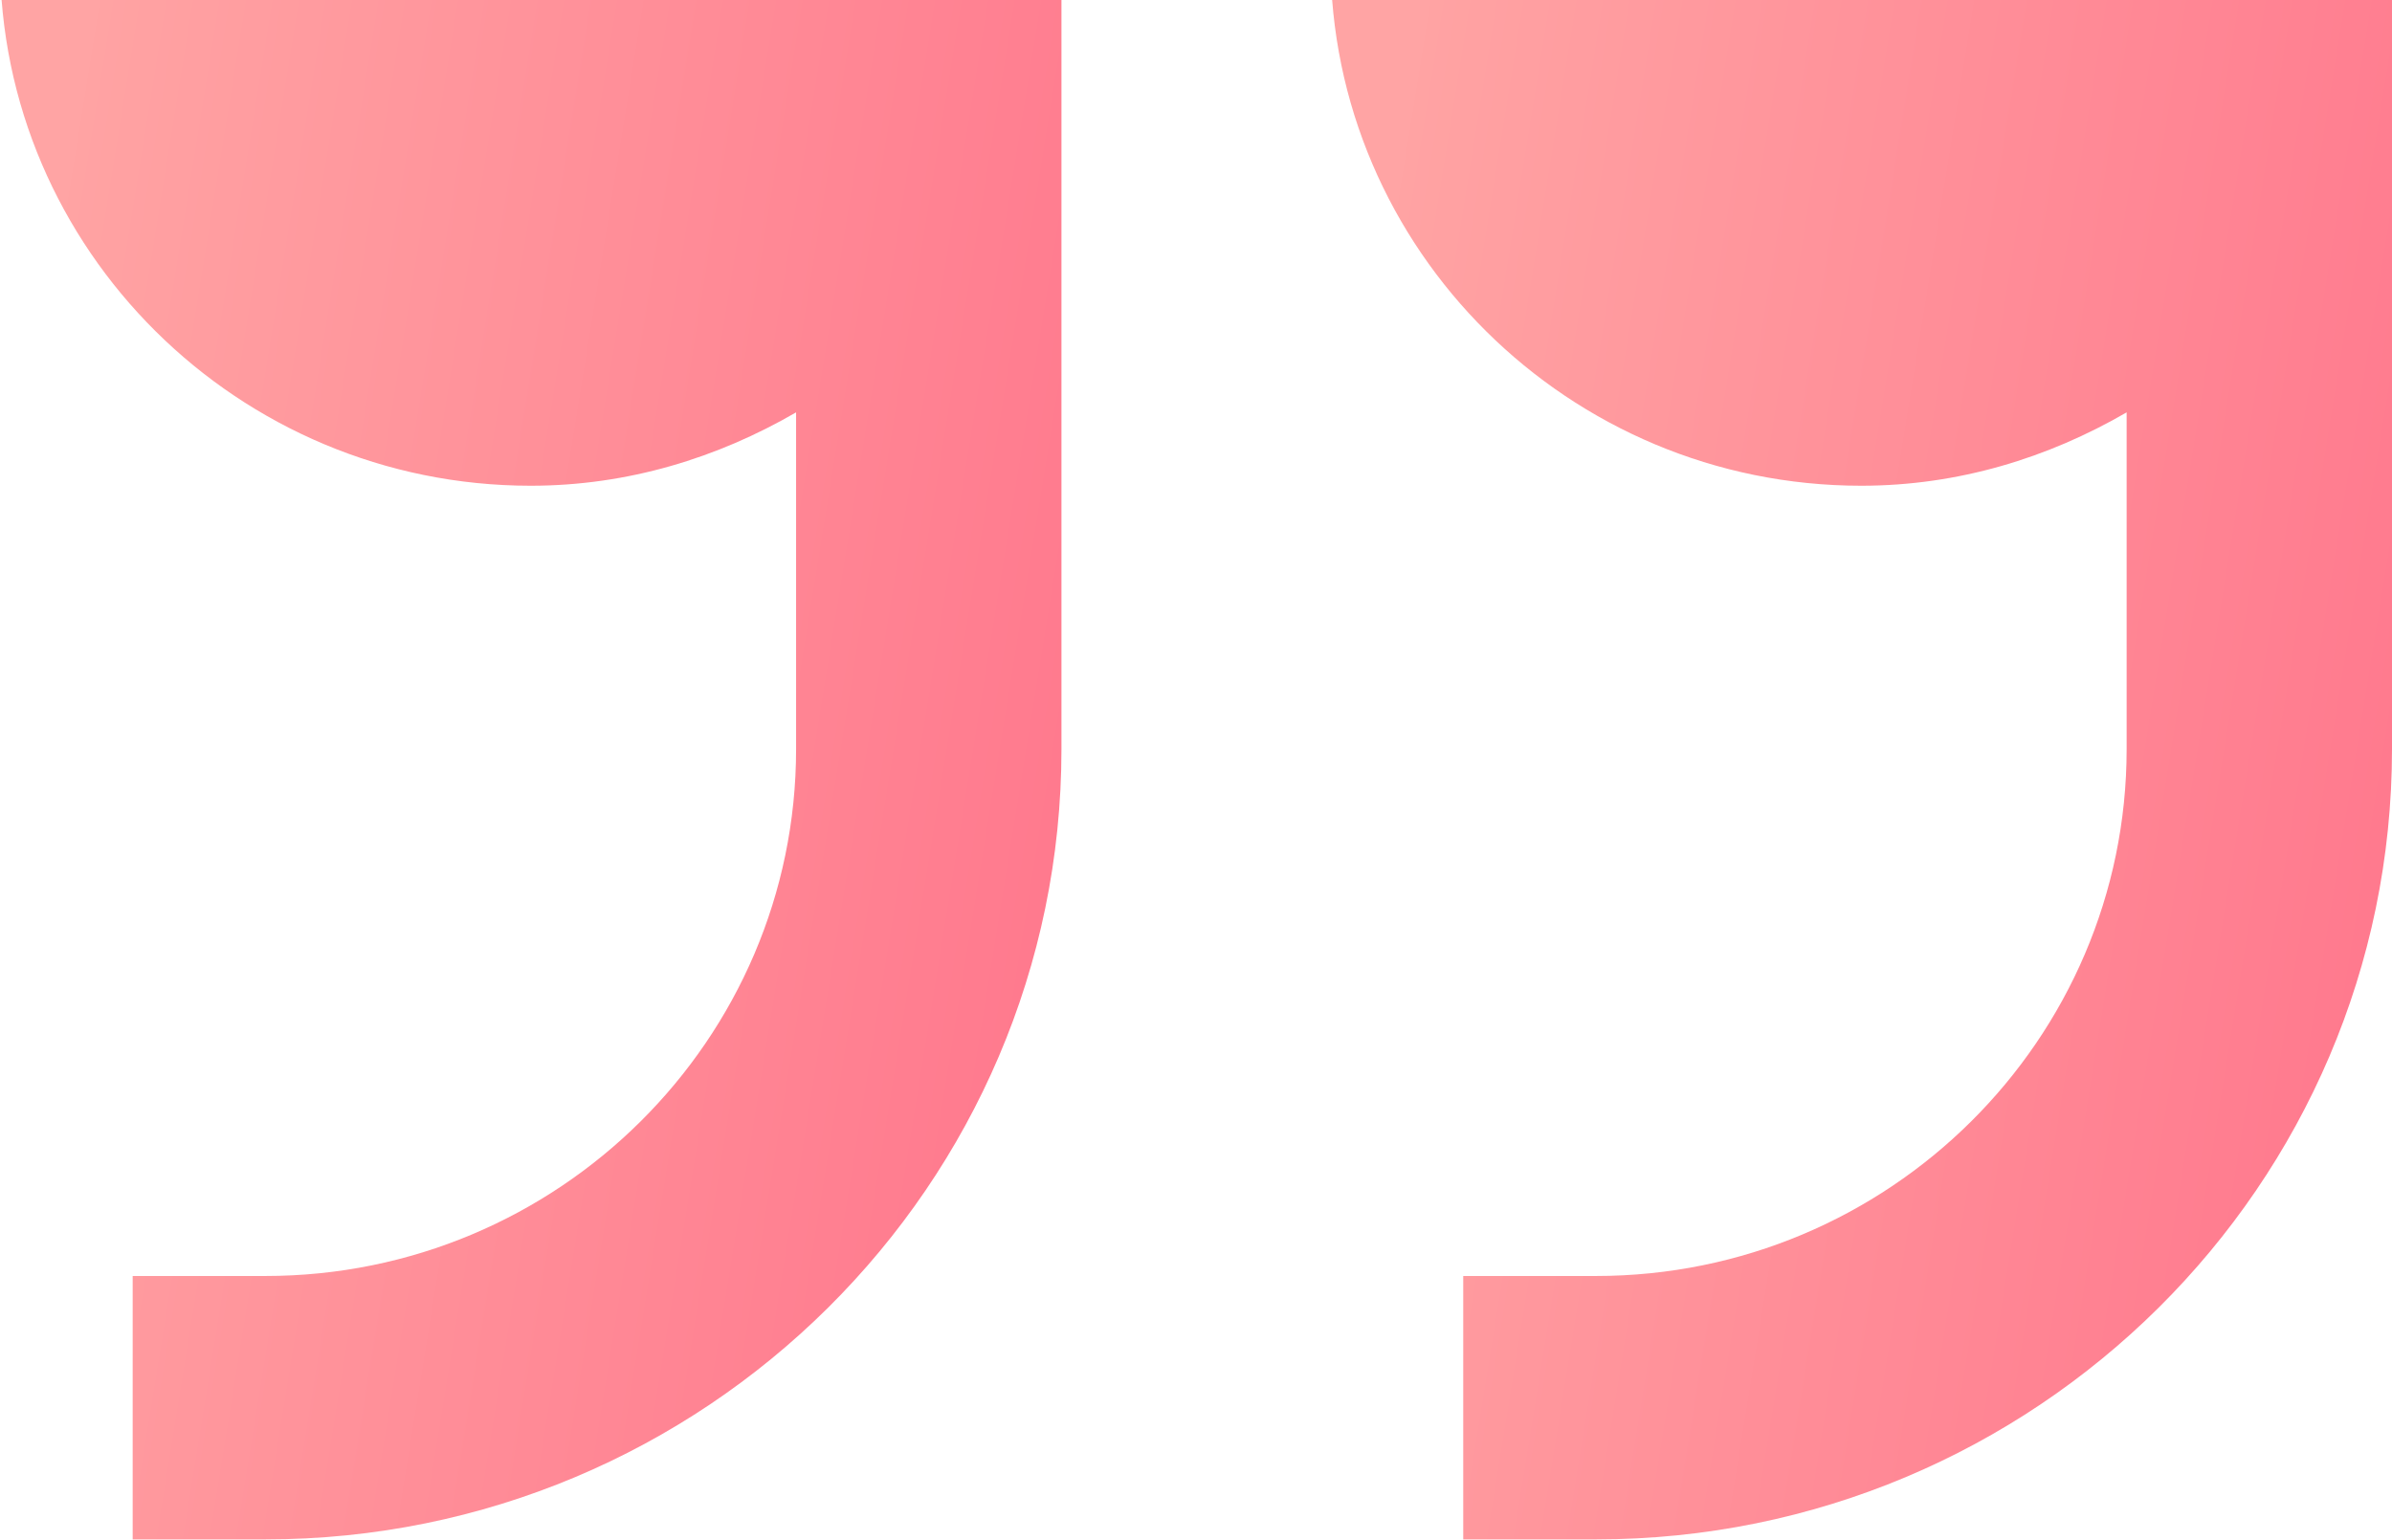
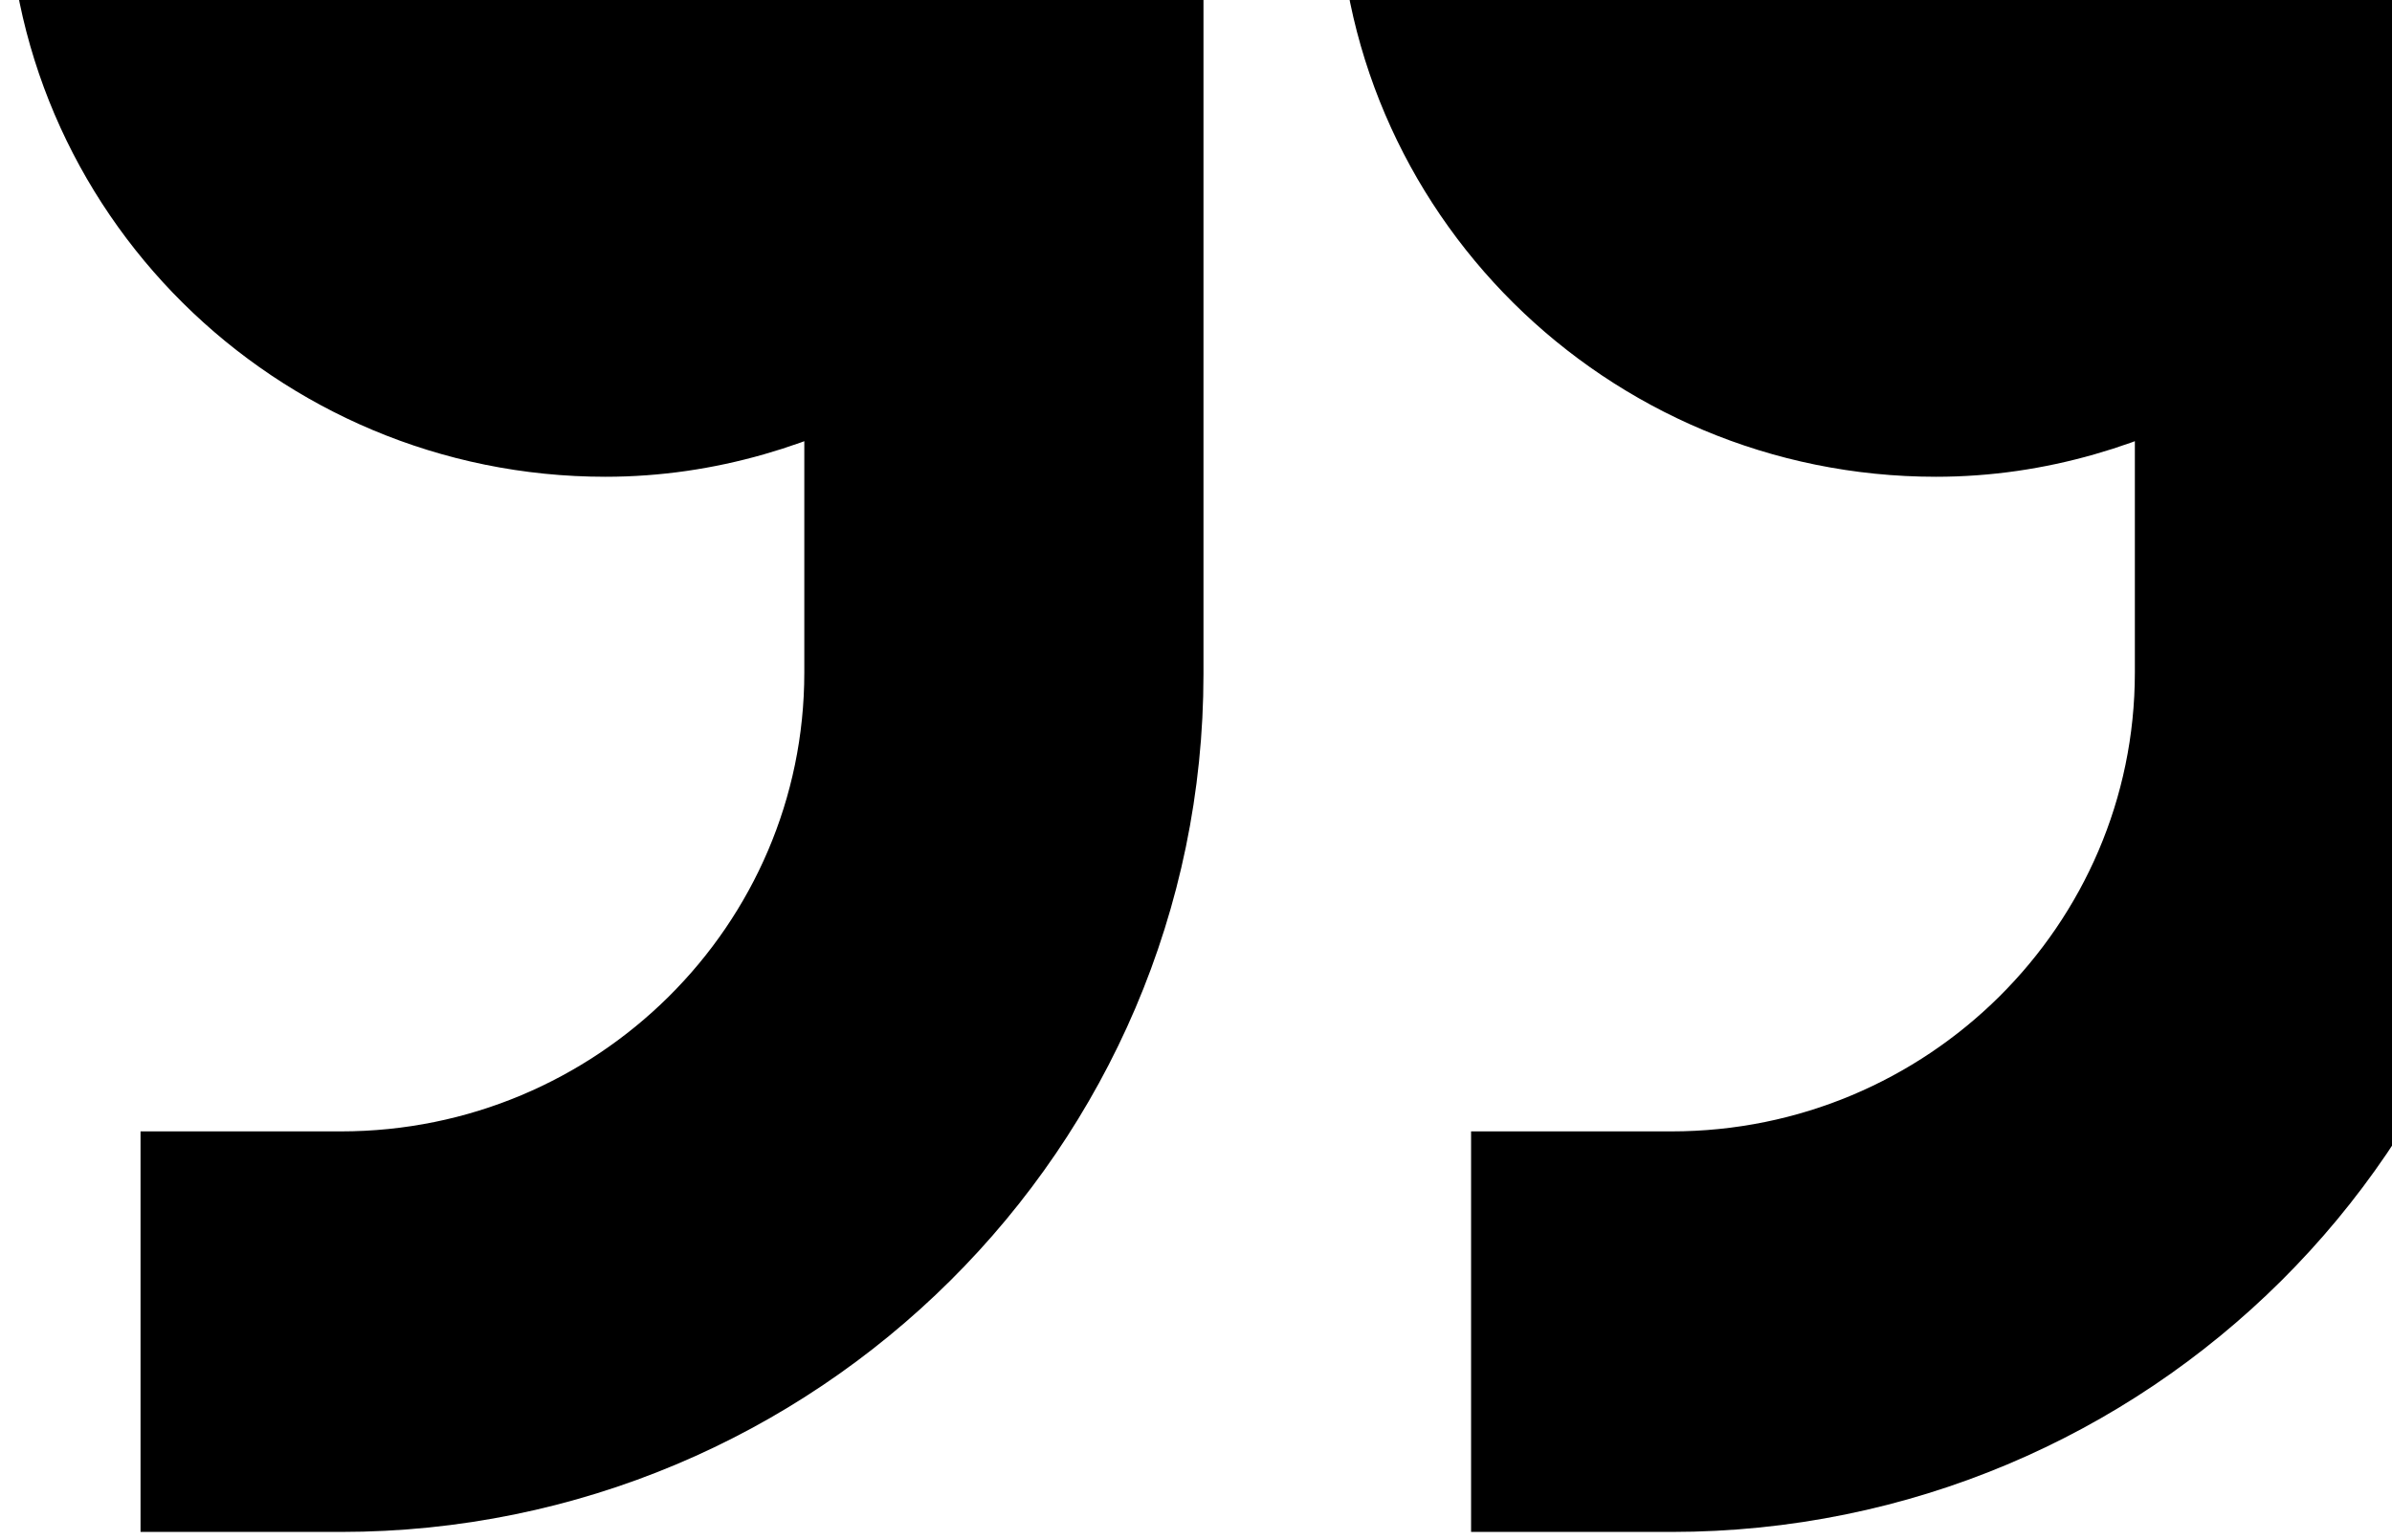
- <svg xmlns="http://www.w3.org/2000/svg" width="160px" height="103px" viewBox="0 0 160 103" version="1.1">
-   <defs>
-     <linearGradient x1="2.073%" y1="50%" x2="94.944%" y2="79.522%" id="linearGradient-1">
-       <stop stop-color="#FFA4A4" offset="0%" />
-       <stop stop-color="#FFA3A3" offset="0%" />
-       <stop stop-color="#FF7A8E" offset="100%" />
-     </linearGradient>
-   </defs>
-   <g id="Page-1" stroke="none" stroke-width="1" fill="none" fill-rule="evenodd">
-     <g id="Home-Copy-3" transform="translate(-1340, -4145)" fill="url(#linearGradient-1)">
-       <g id="Card-1-Copy-4" transform="translate(799, 4145)">
-         <g id="Icon''" transform="translate(541, -38)">
-           <path d="M124.5,0 C104.922,0 89,15.81 89,35.25 C89,54.69 104.922,70.5 124.5,70.5 C130.996,70.5 137.005,68.632 142.25,65.591 L142.25,88.125 C142.25,107.565 126.328,123.375 106.75,123.375 L97.875,123.375 L97.875,141 L106.75,141 C136.117,141 160,117.286 160,88.125 L160,35.25 C160,15.81 144.078,0 124.5,0 Z" id="Shape" />
-           <path d="M35.5,0 C15.922,0 0,15.81 0,35.25 C0,54.69 15.922,70.5 35.5,70.5 C41.996,70.5 48.005,68.632 53.25,65.591 L53.25,88.125 C53.25,107.565 37.328,123.375 17.75,123.375 L8.875,123.375 L8.875,141 L17.75,141 C47.117,141 71,117.286 71,88.125 L71,35.25 C71,15.81 55.078,0 35.5,0 Z" id="Shape" />
-         </g>
-       </g>
-     </g>
-   </g>
+ <svg xmlns="http://www.w3.org/2000/svg" width="160" height="103">
+   <path d="M129.5-43C109.9-43 94-27.2 94-7.8s15.9 35.2 35.5 35.2c6.5 0 12.5-1.9 17.8-4.9V45c0 19.4-15.9 35.2-35.5 35.2h-8.9V98h8.9c29.4 0 53.2-23.7 53.2-52.9V-7.8c0-19.4-15.9-35.2-35.5-35.2zm-89 0C20.9-43 5-27.2 5-7.8s15.9 35.2 35.5 35.2c6.5 0 12.5-1.9 17.8-4.9V45c0 19.4-15.9 35.2-35.5 35.2h-8.9V98h8.9C52.1 98 76 74.3 76 45.1V-7.8C76-27.2 60.1-43 40.5-43z" stroke="#000" stroke-width="9" stroke-miterlimit="10" />
</svg>
